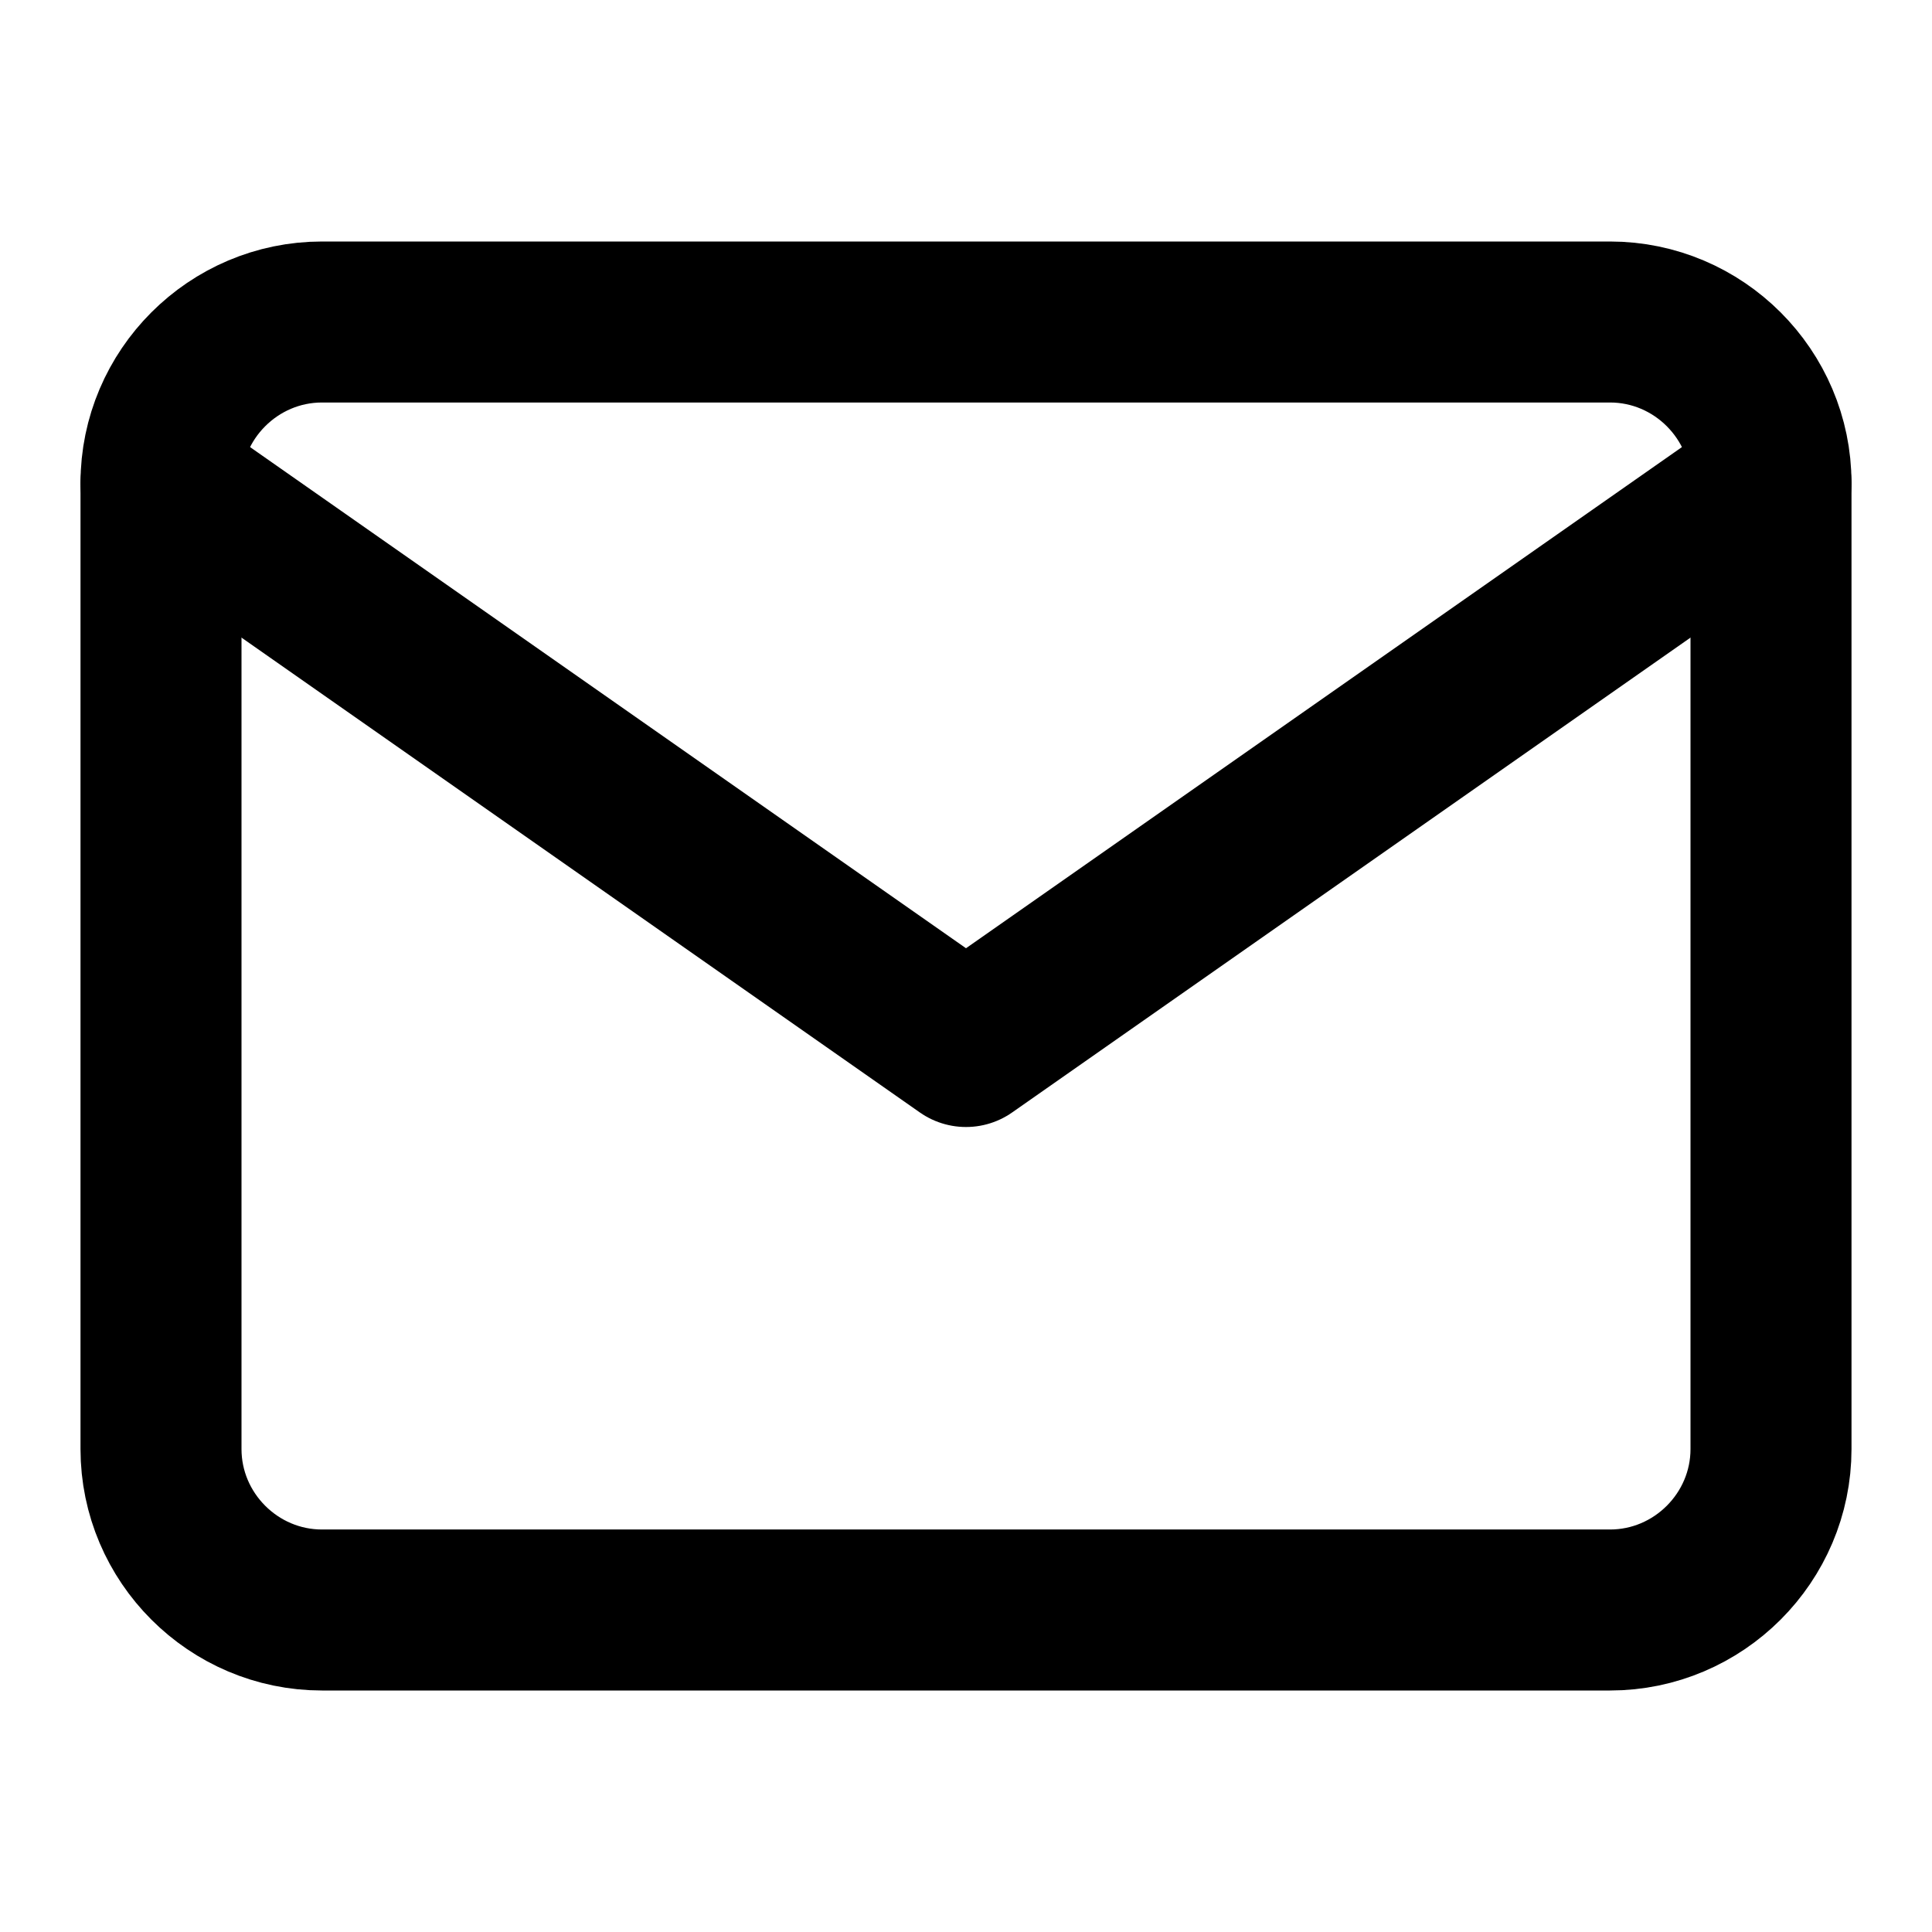
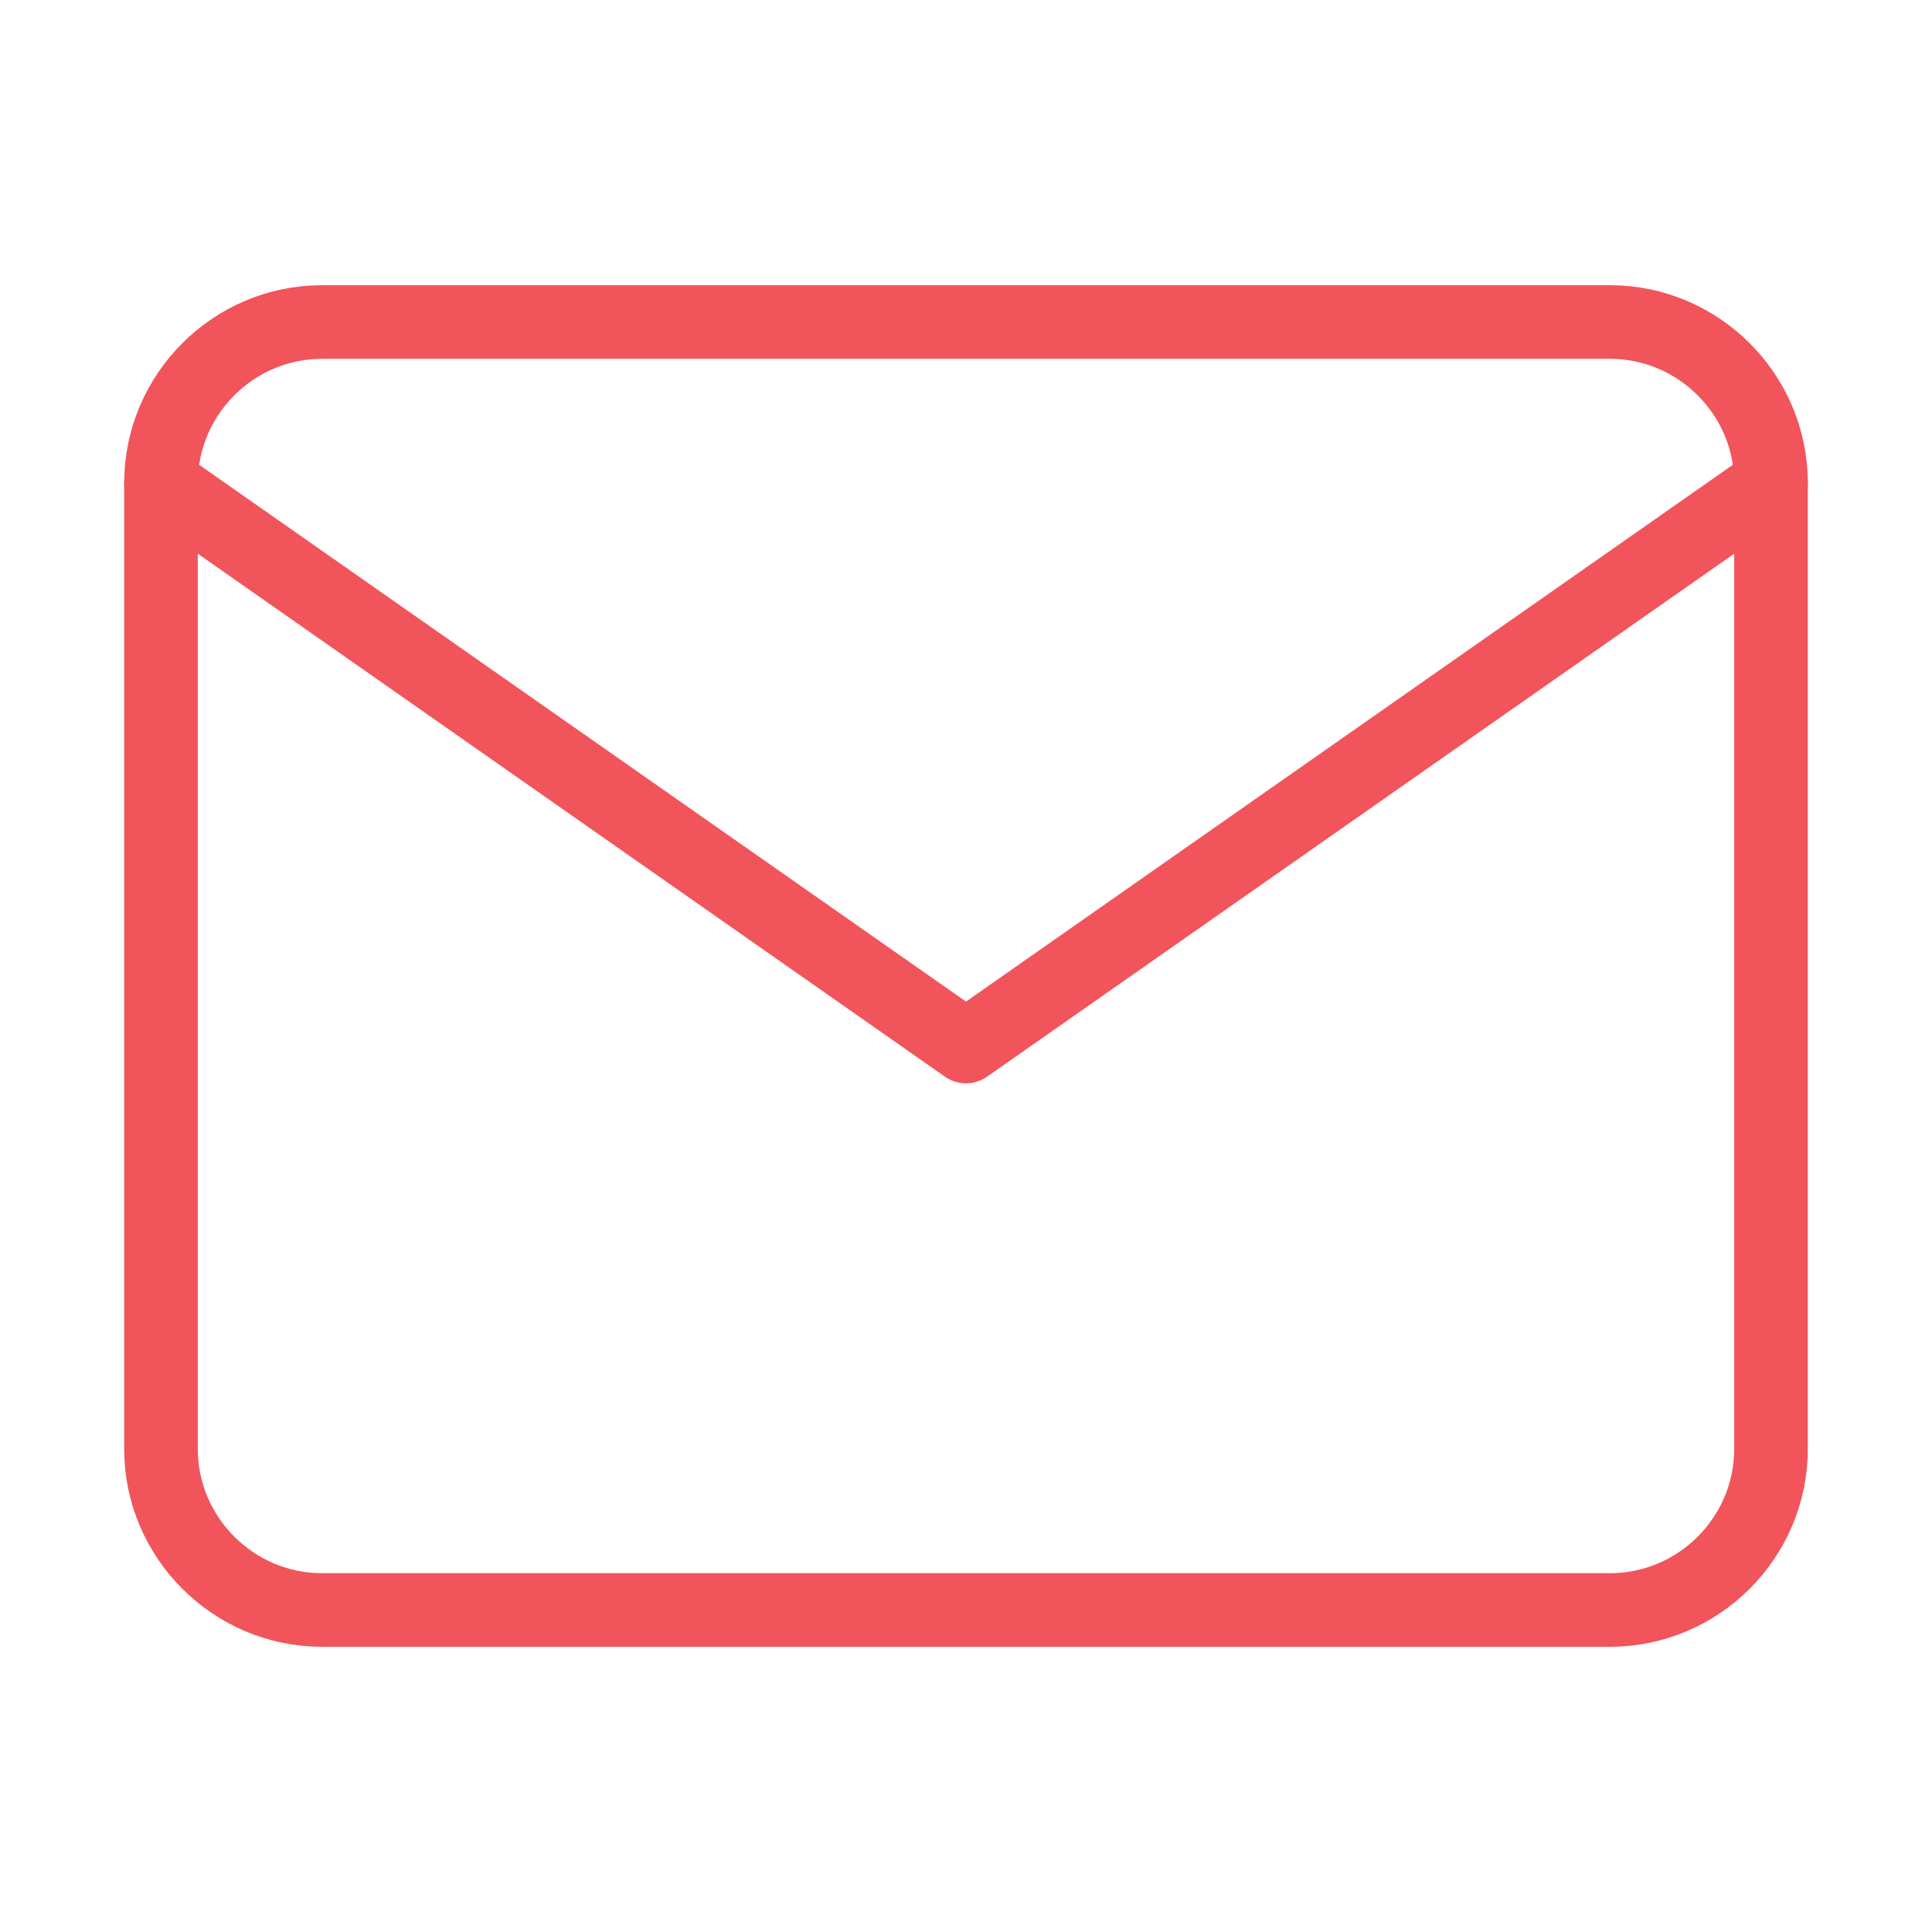
- <svg xmlns="http://www.w3.org/2000/svg" width="32" height="32" viewBox="0 0 24 24" fill="none" stroke="currentColor" stroke-width="2" stroke-linecap="round" stroke-linejoin="round" class="feather feather-mail">
-   <path d="M4 4h16c1.1 0 2 .9 2 2v12c0 1.1-.9 2-2 2H4c-1.1 0-2-.9-2-2V6c0-1.1.9-2 2-2z" />
-   <polyline points="22,6 12,13 2,6" />
+ <svg xmlns="http://www.w3.org/2000/svg" width="70" height="70" viewBox="0 0 70 70" fill="none">
+   <path d="M11.667 11.667H58.333C61.542 11.667 64.167 14.292 64.167 17.5V52.5C64.167 55.708 61.542 58.333 58.333 58.333H11.667C8.458 58.333 5.833 55.708 5.833 52.5V17.5C5.833 14.292 8.458 11.667 11.667 11.667Z" stroke="#F2545B" stroke-width="2.667" stroke-linecap="round" stroke-linejoin="round" />
+   <path d="M64.167 17.5L35 37.917L5.833 17.5" stroke="#F2545B" stroke-width="2.667" stroke-linecap="round" stroke-linejoin="round" />
</svg>
